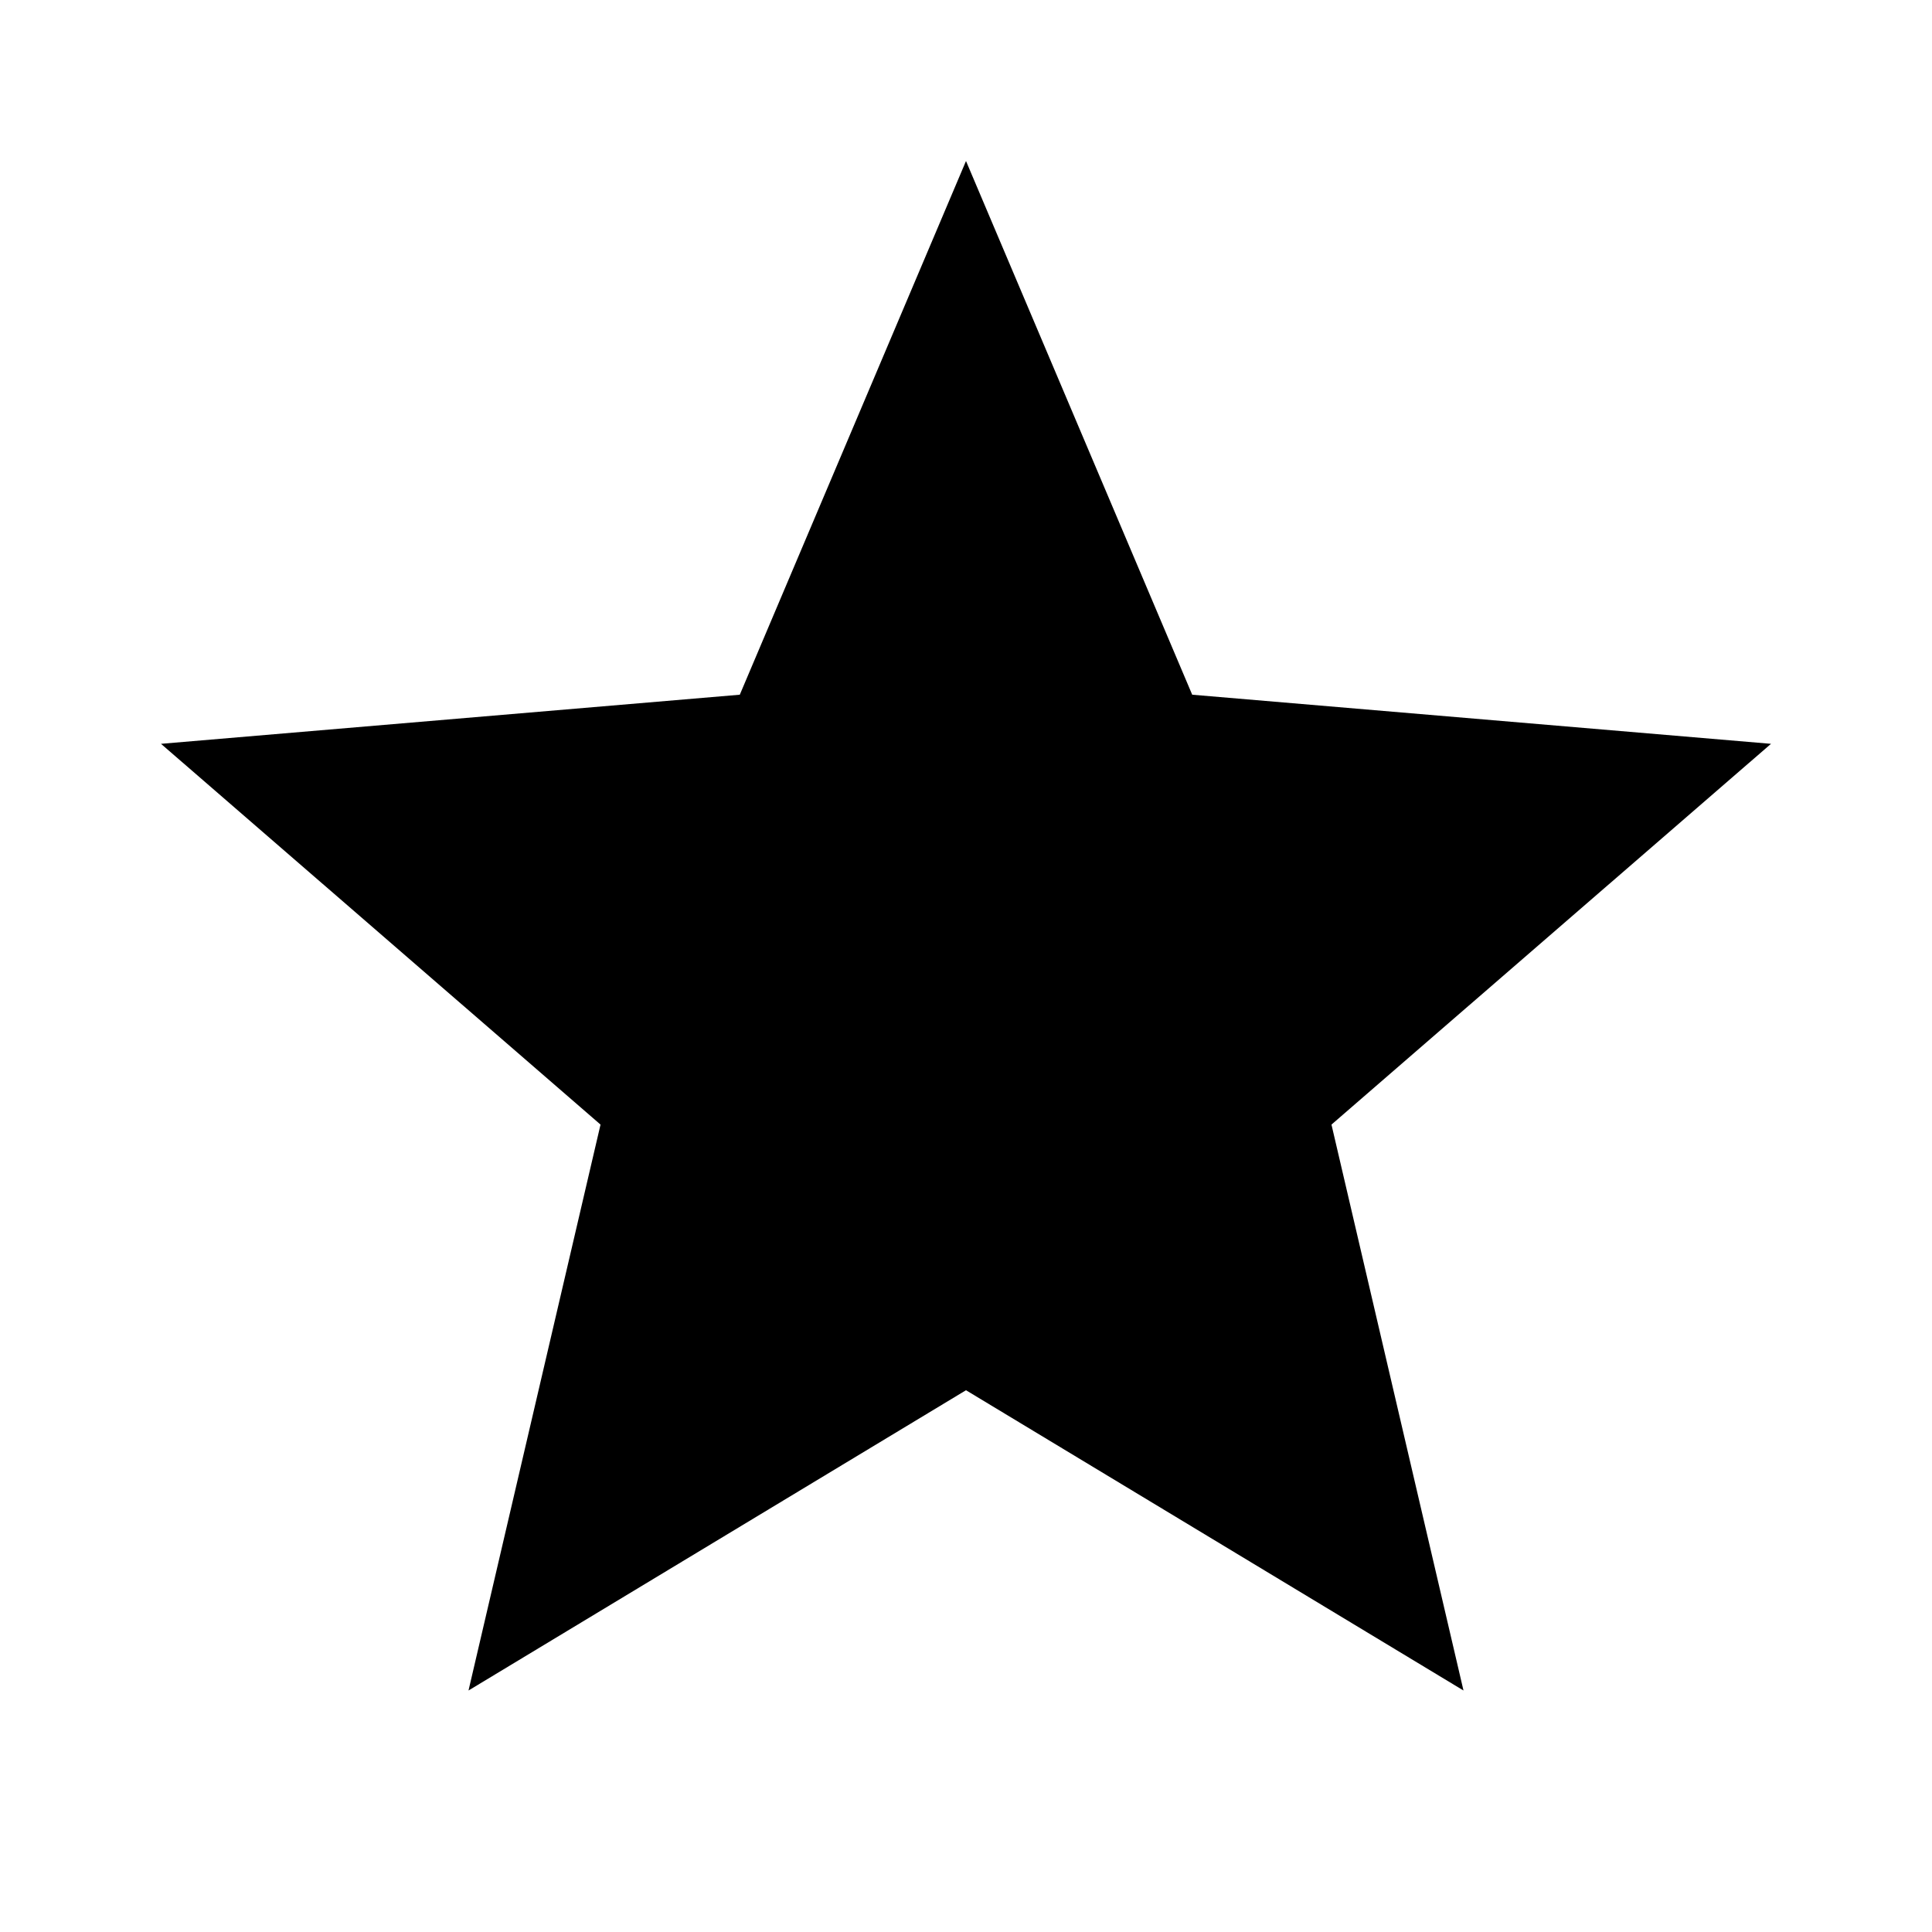
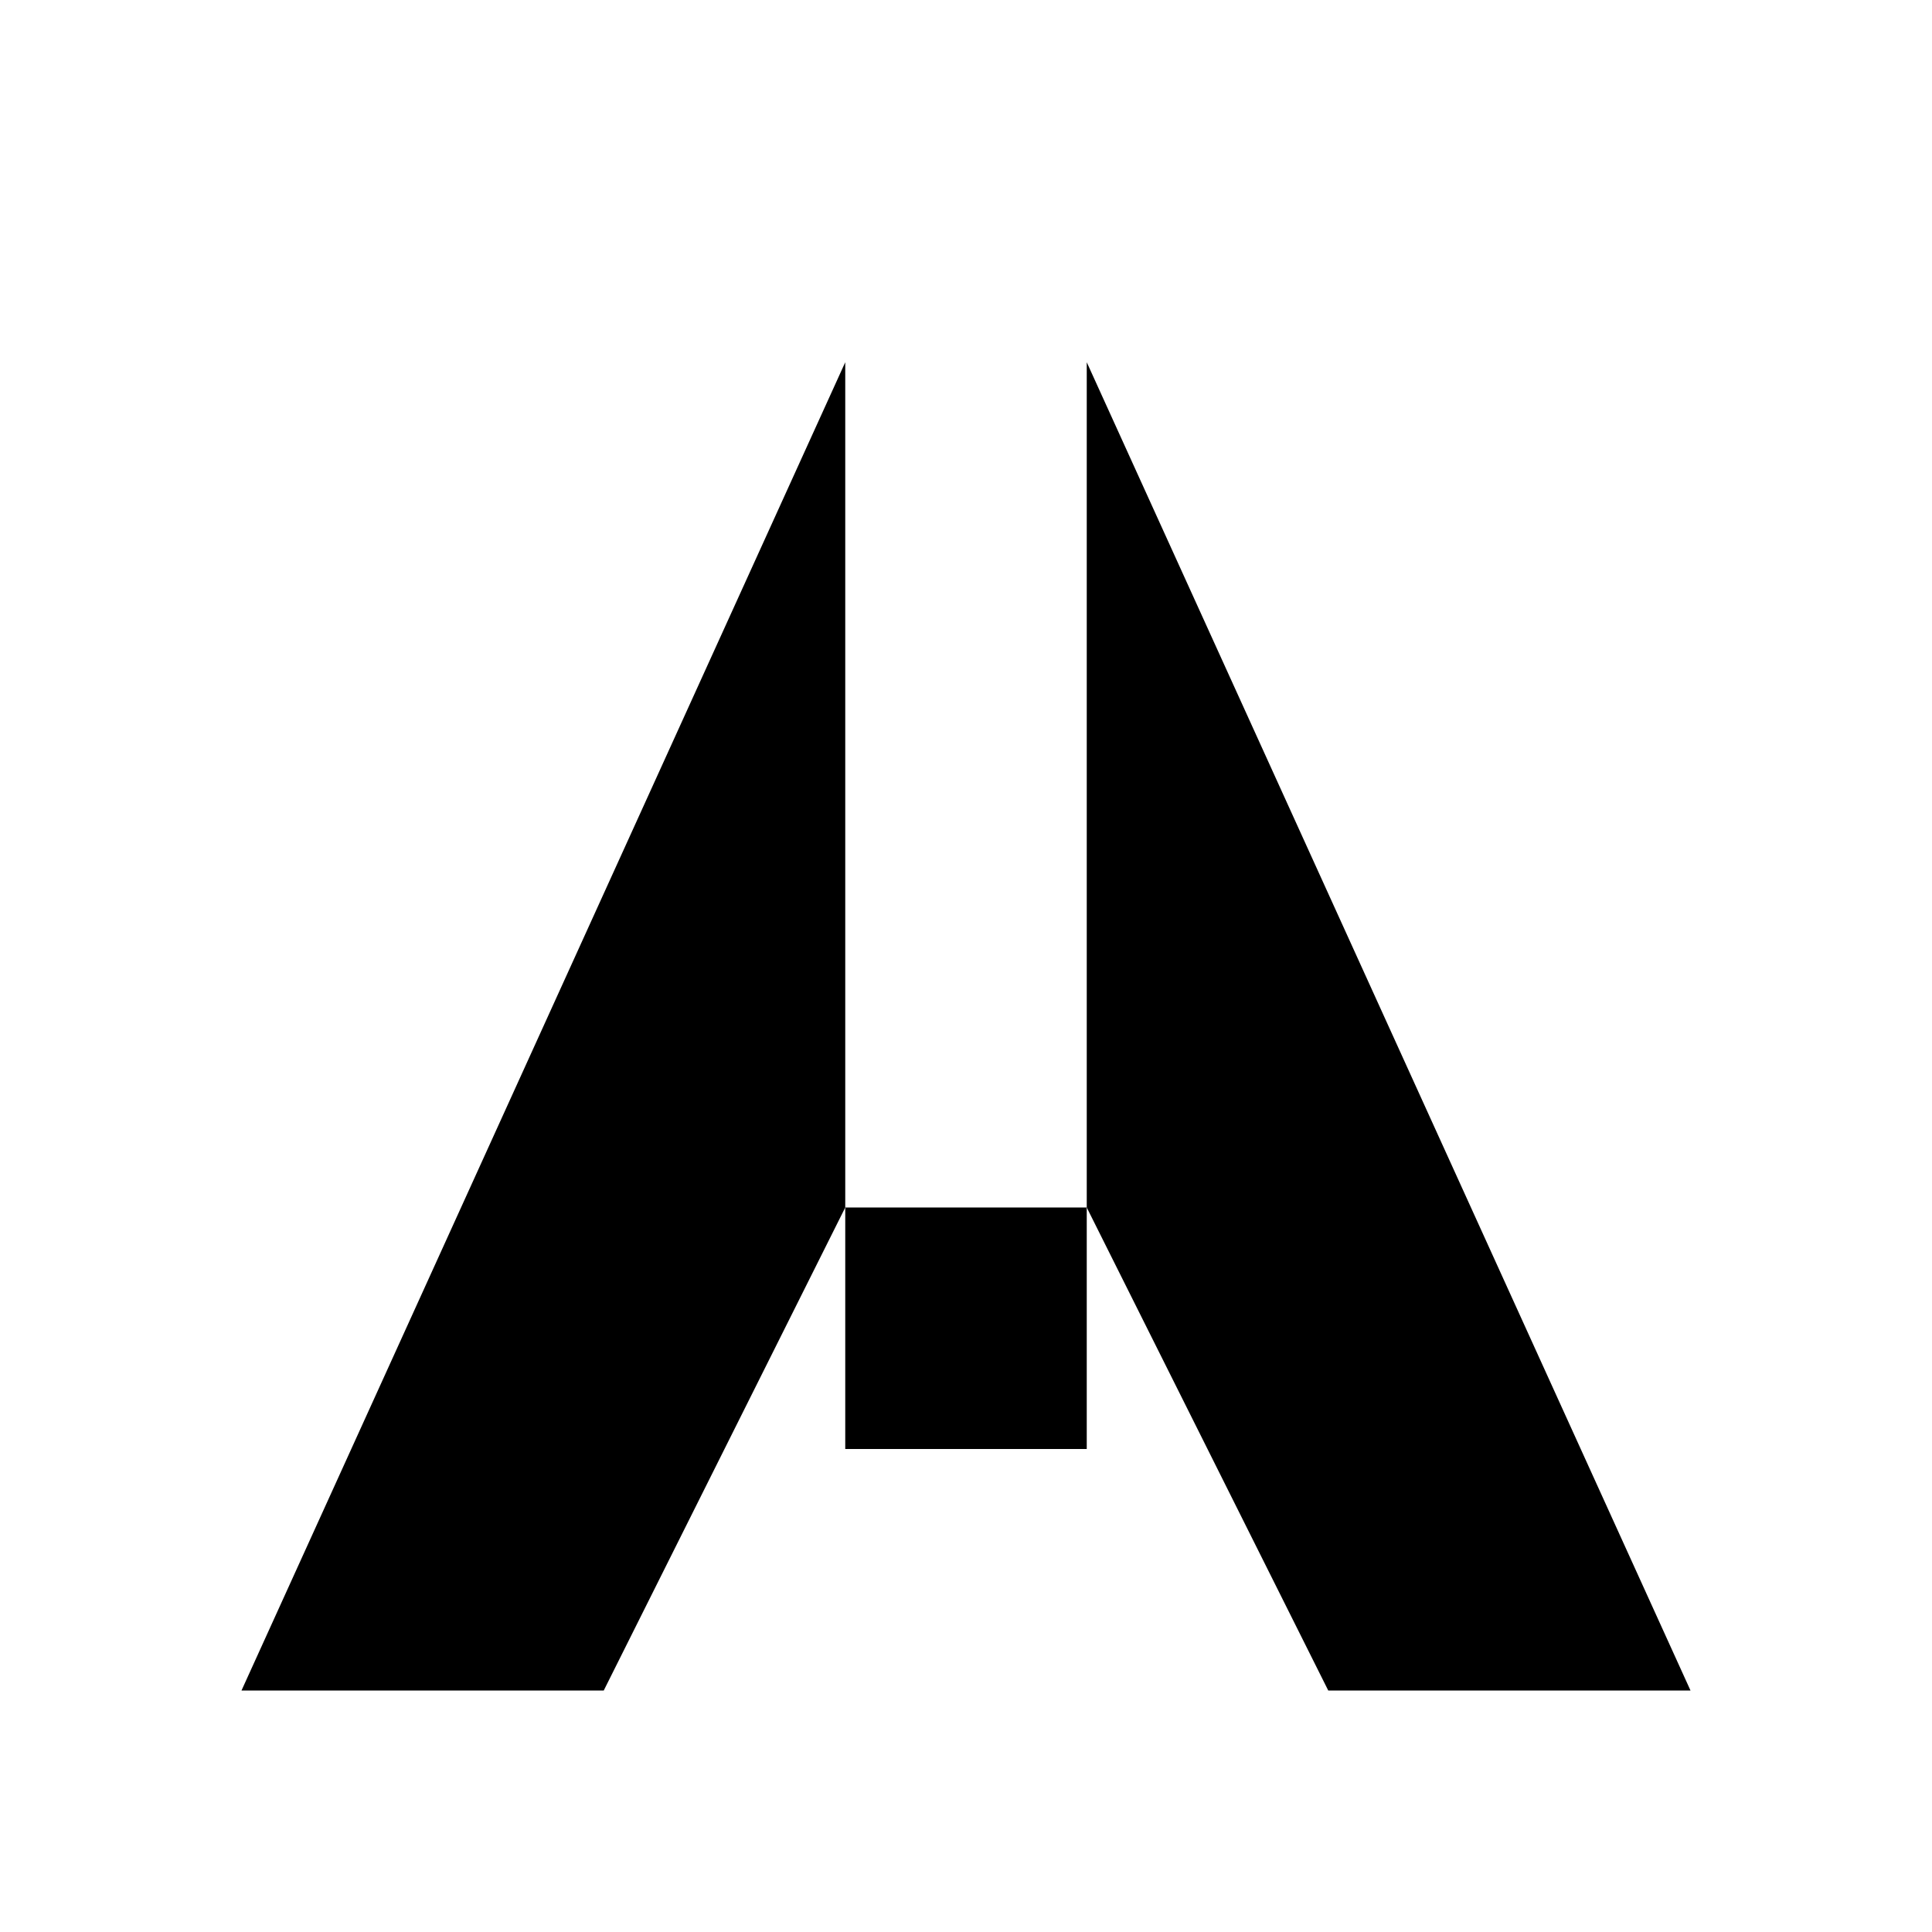
- <svg xmlns="http://www.w3.org/2000/svg" width="24" height="24" viewBox="0 0 24 24">
-   <path d="M12 2L9.19 8.63 2 9.24l5.46 4.73L5.82 21 12 17.27 18.18 21l-1.64-7.03L22 9.24l-7.19-.61L12 2z" fill="#000000" />
+ <svg xmlns="http://www.w3.org/2000/svg" width="16" height="16" viewBox="0 0 16 16">
+   <polygon points="7,3 2,14 5,14 7,10" fill="#000" />
+   <polygon points="9,3 14,14 11,14 9,10" fill="#000" />
+   <rect x="7" y="10" width="2" height="2" fill="#000" />
</svg>
